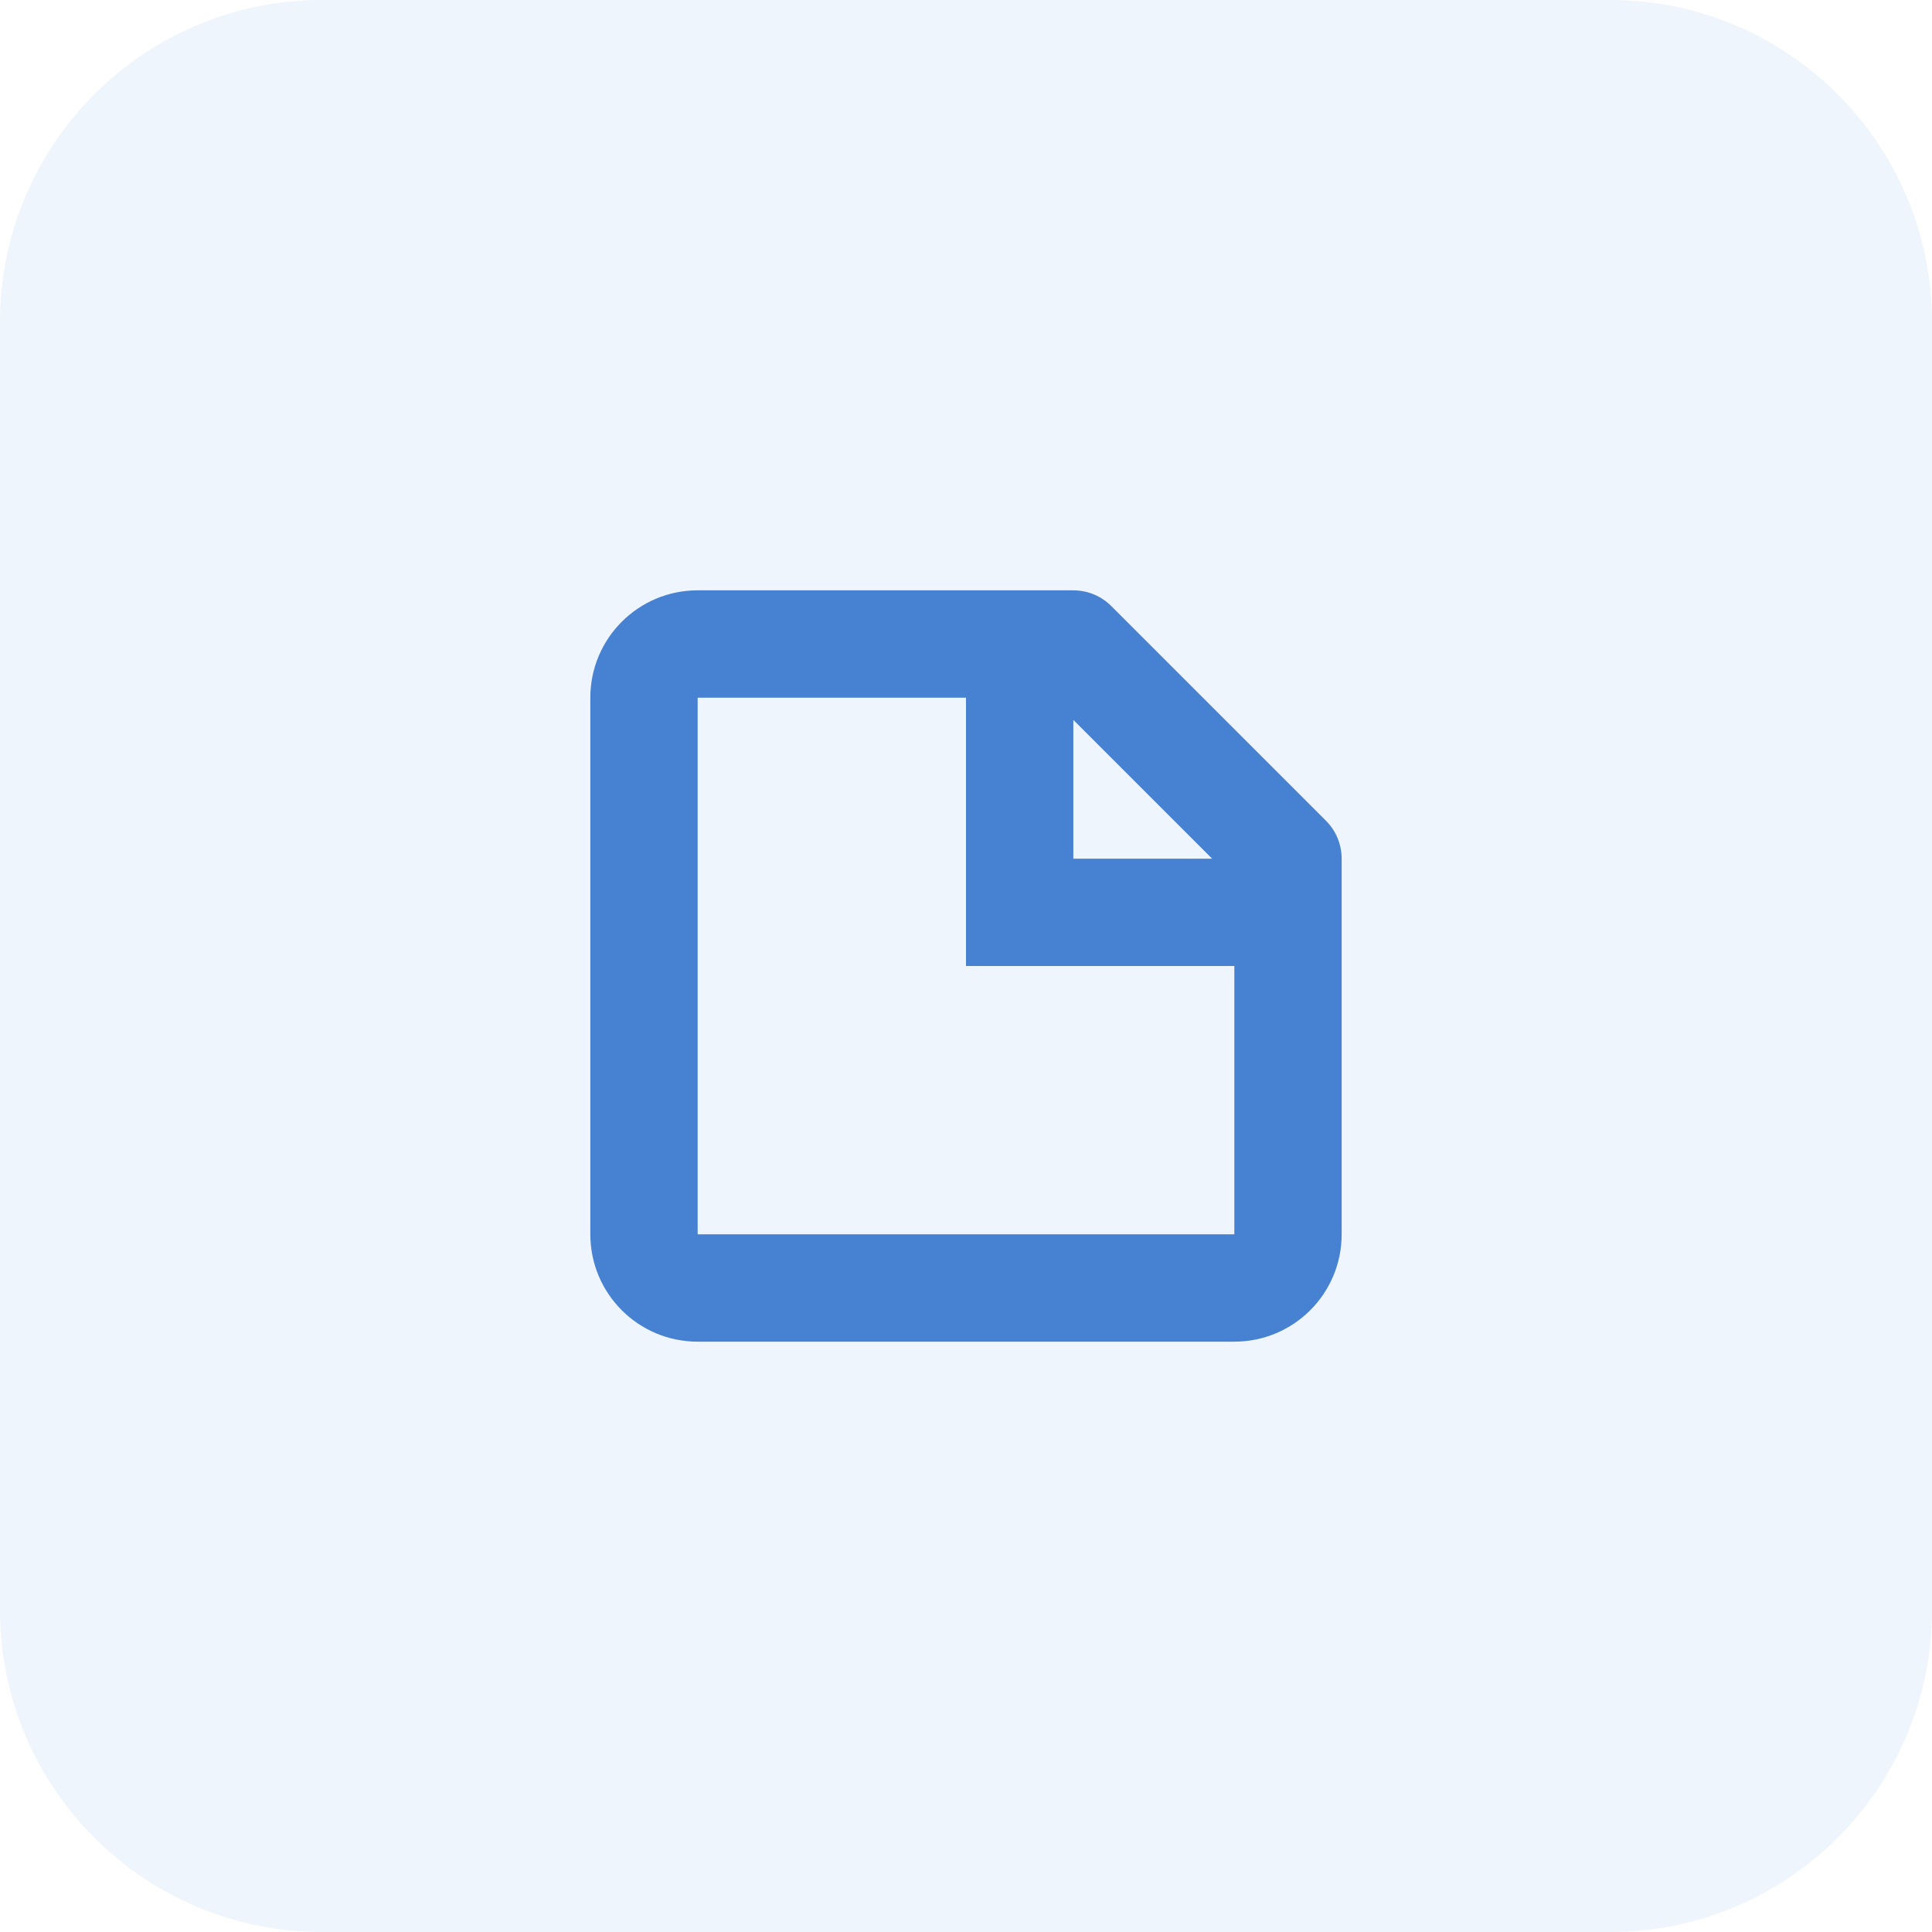
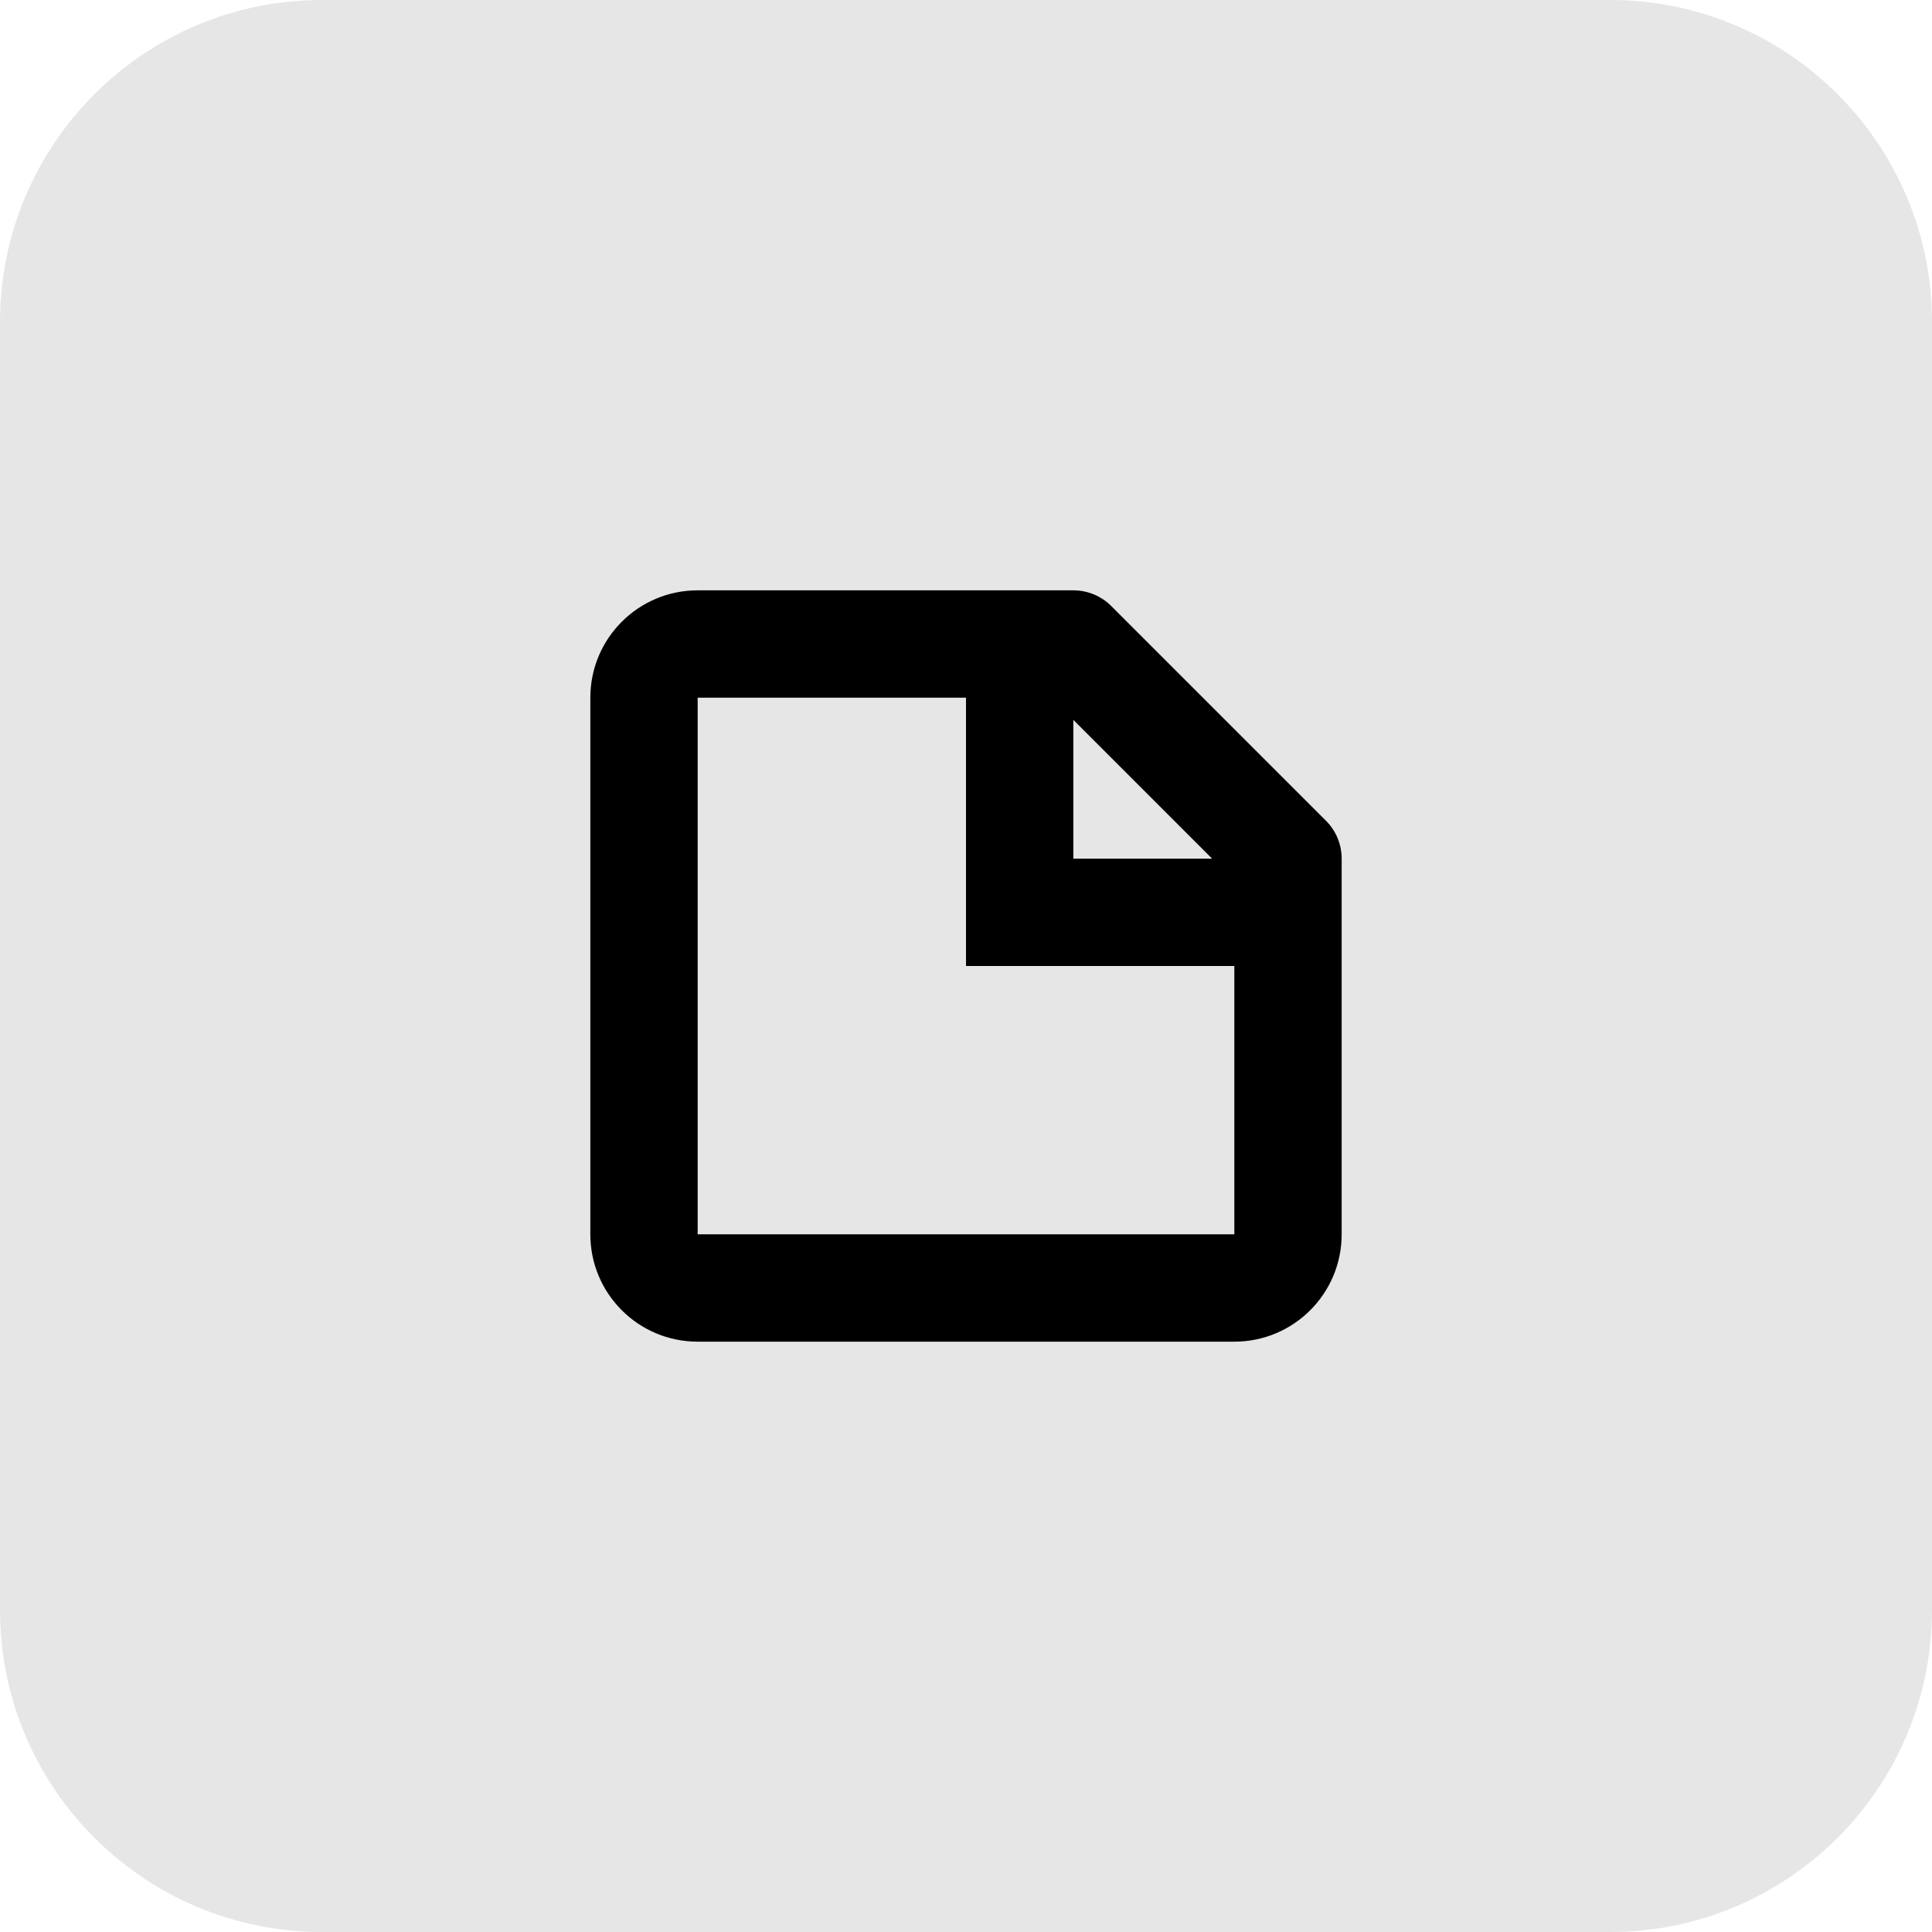
<svg xmlns="http://www.w3.org/2000/svg" width="36" height="36" viewBox="0 0 36 36" fill="none">
-   <rect width="36" height="36" rx="6" fill="#5299E0" fill-opacity="0.1" />
-   <path fill-rule="evenodd" clip-rule="evenodd" d="M11 13C11 11.895 11.895 11 13 11H18H20C20.265 11 20.52 11.105 20.707 11.293L24.707 15.293C24.895 15.48 25 15.735 25 16V18V23C25 24.105 24.105 25 23 25H13C11.895 25 11 24.105 11 23V13ZM22.586 16L20 13.414V16L22.586 16ZM18 16V13L13 13V23H23V18L18 18V17V16Z" fill="#4781D1" />
+   <rect width="36" height="36" rx="6" fill="currentColor" fill-opacity="0.1" />
+   <path fill-rule="evenodd" clip-rule="evenodd" d="M11 13C11 11.895 11.895 11 13 11H18H20C20.265 11 20.52 11.105 20.707 11.293L24.707 15.293C24.895 15.48 25 15.735 25 16V18V23C25 24.105 24.105 25 23 25H13C11.895 25 11 24.105 11 23V13ZM22.586 16L20 13.414V16L22.586 16ZM18 16V13L13 13V23H23V18L18 18V17V16Z" fill="currentColor" />
</svg>
